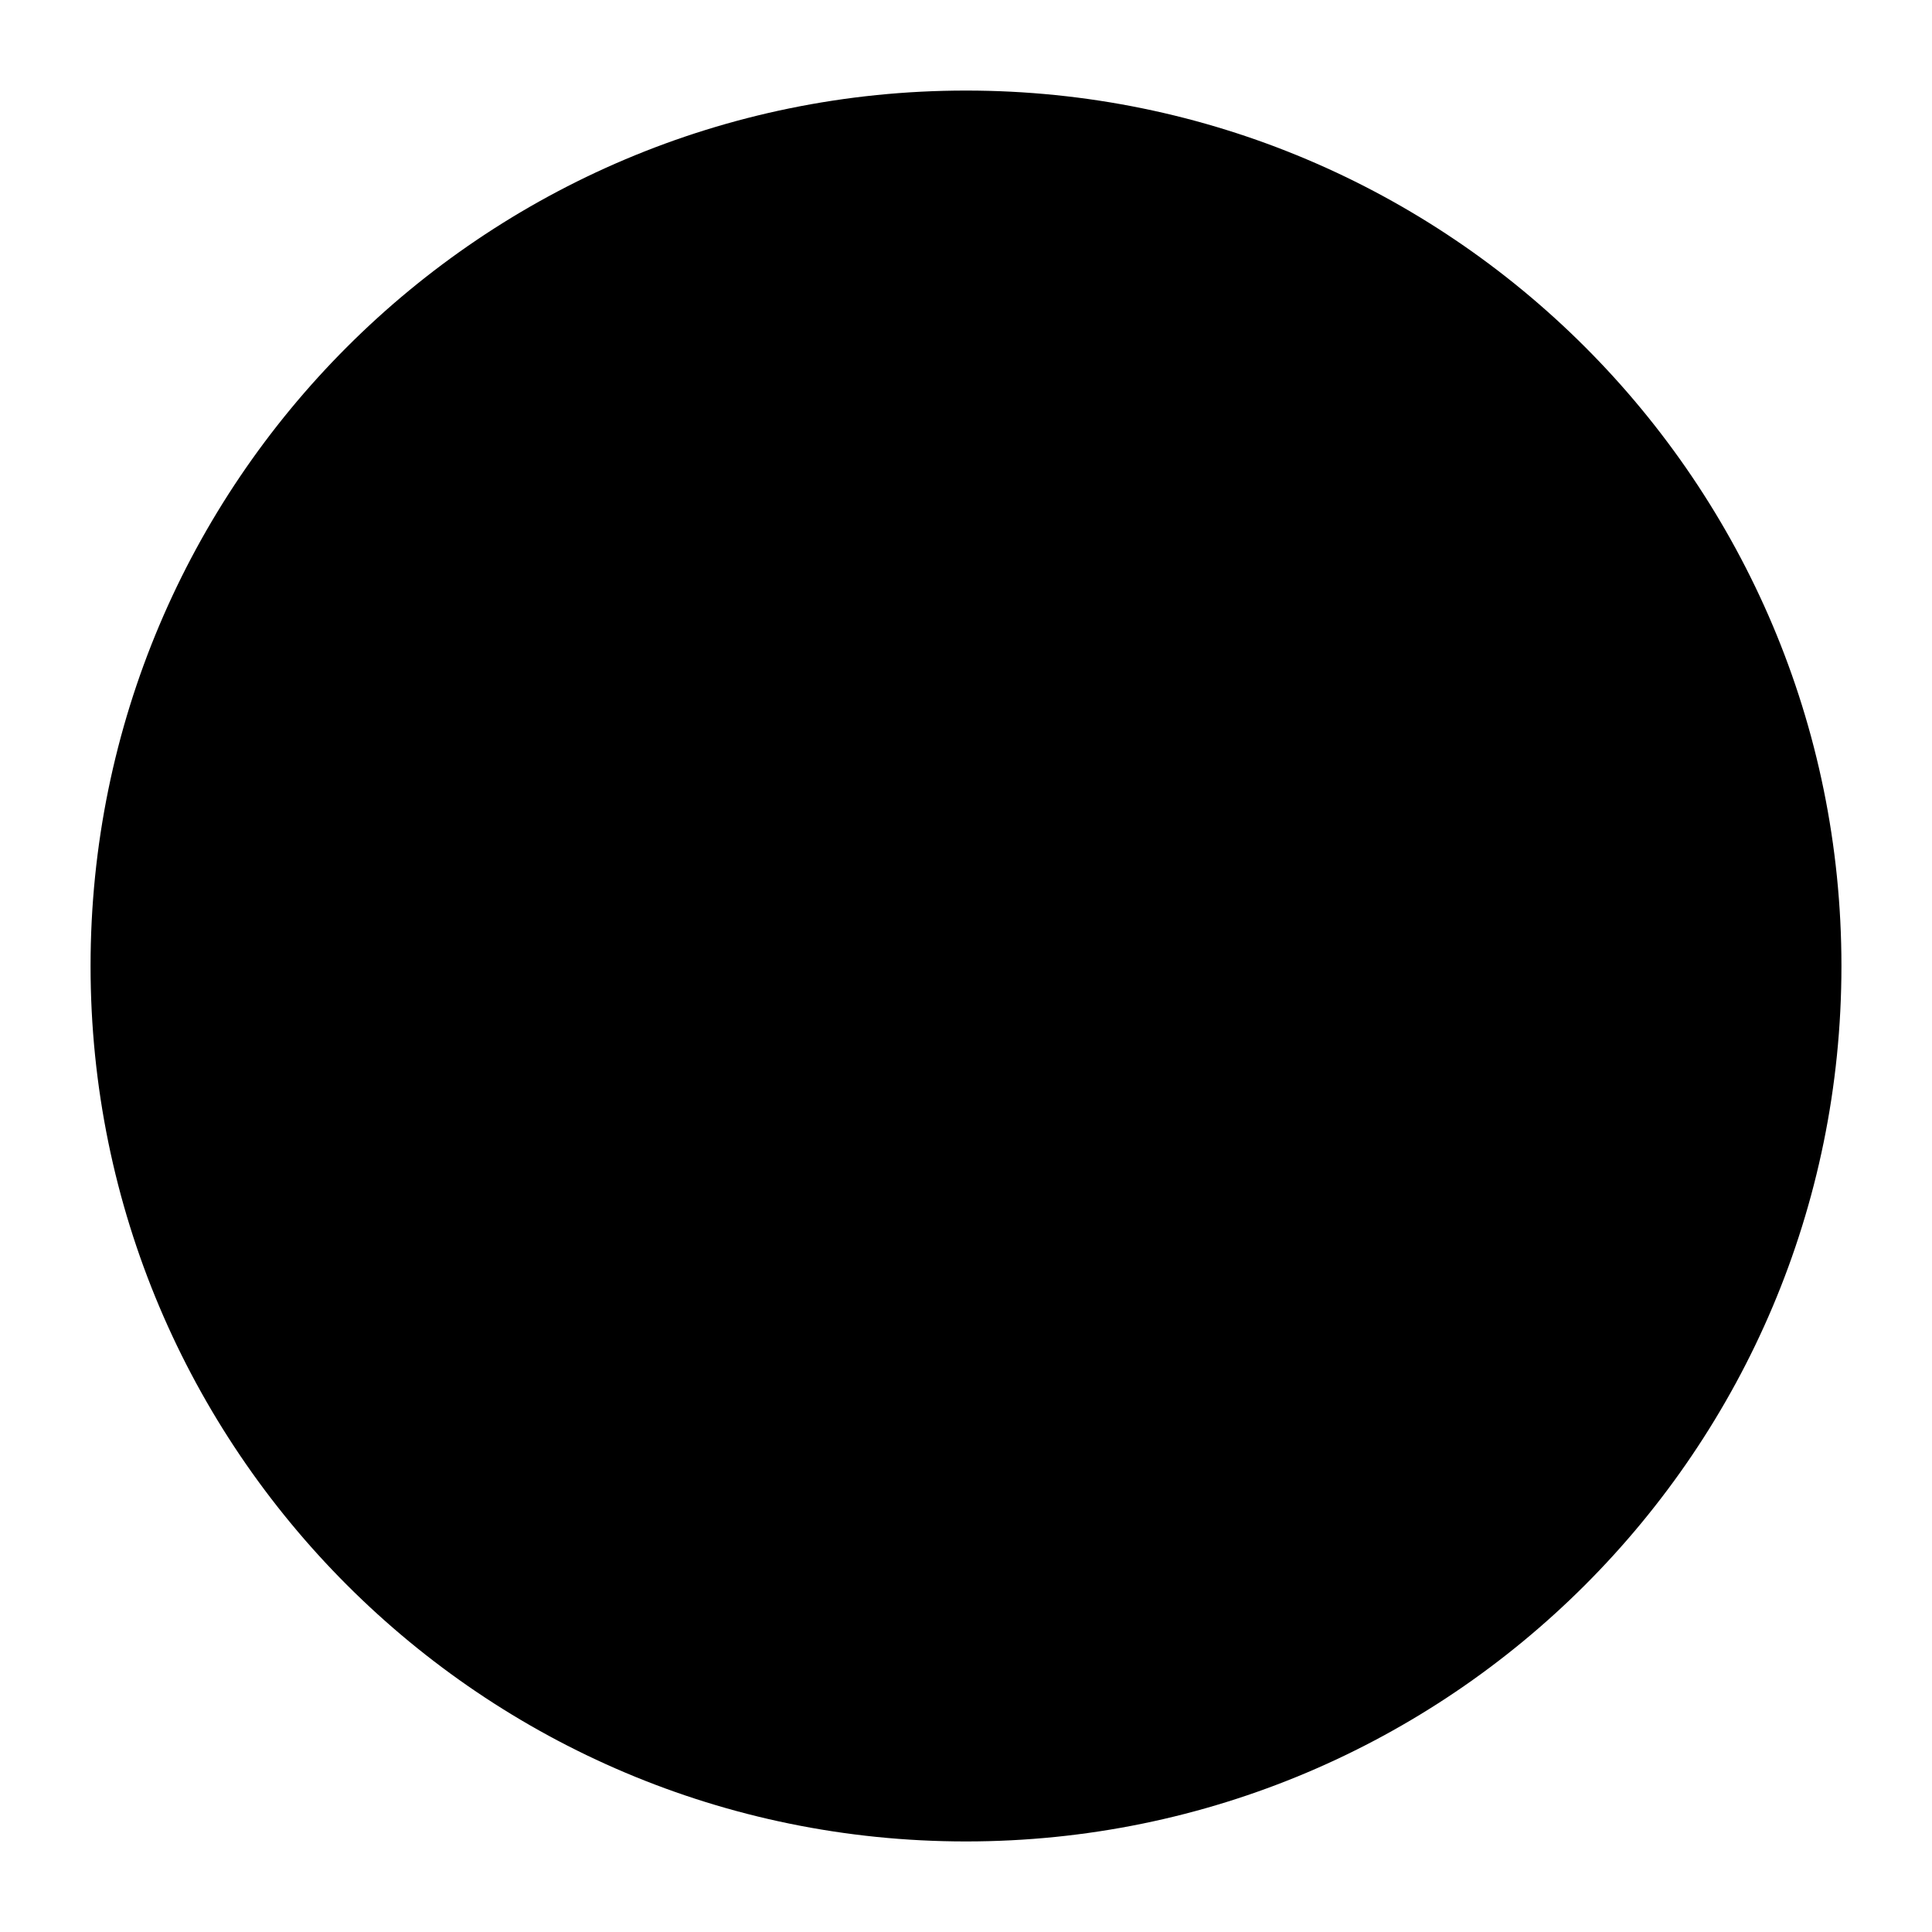
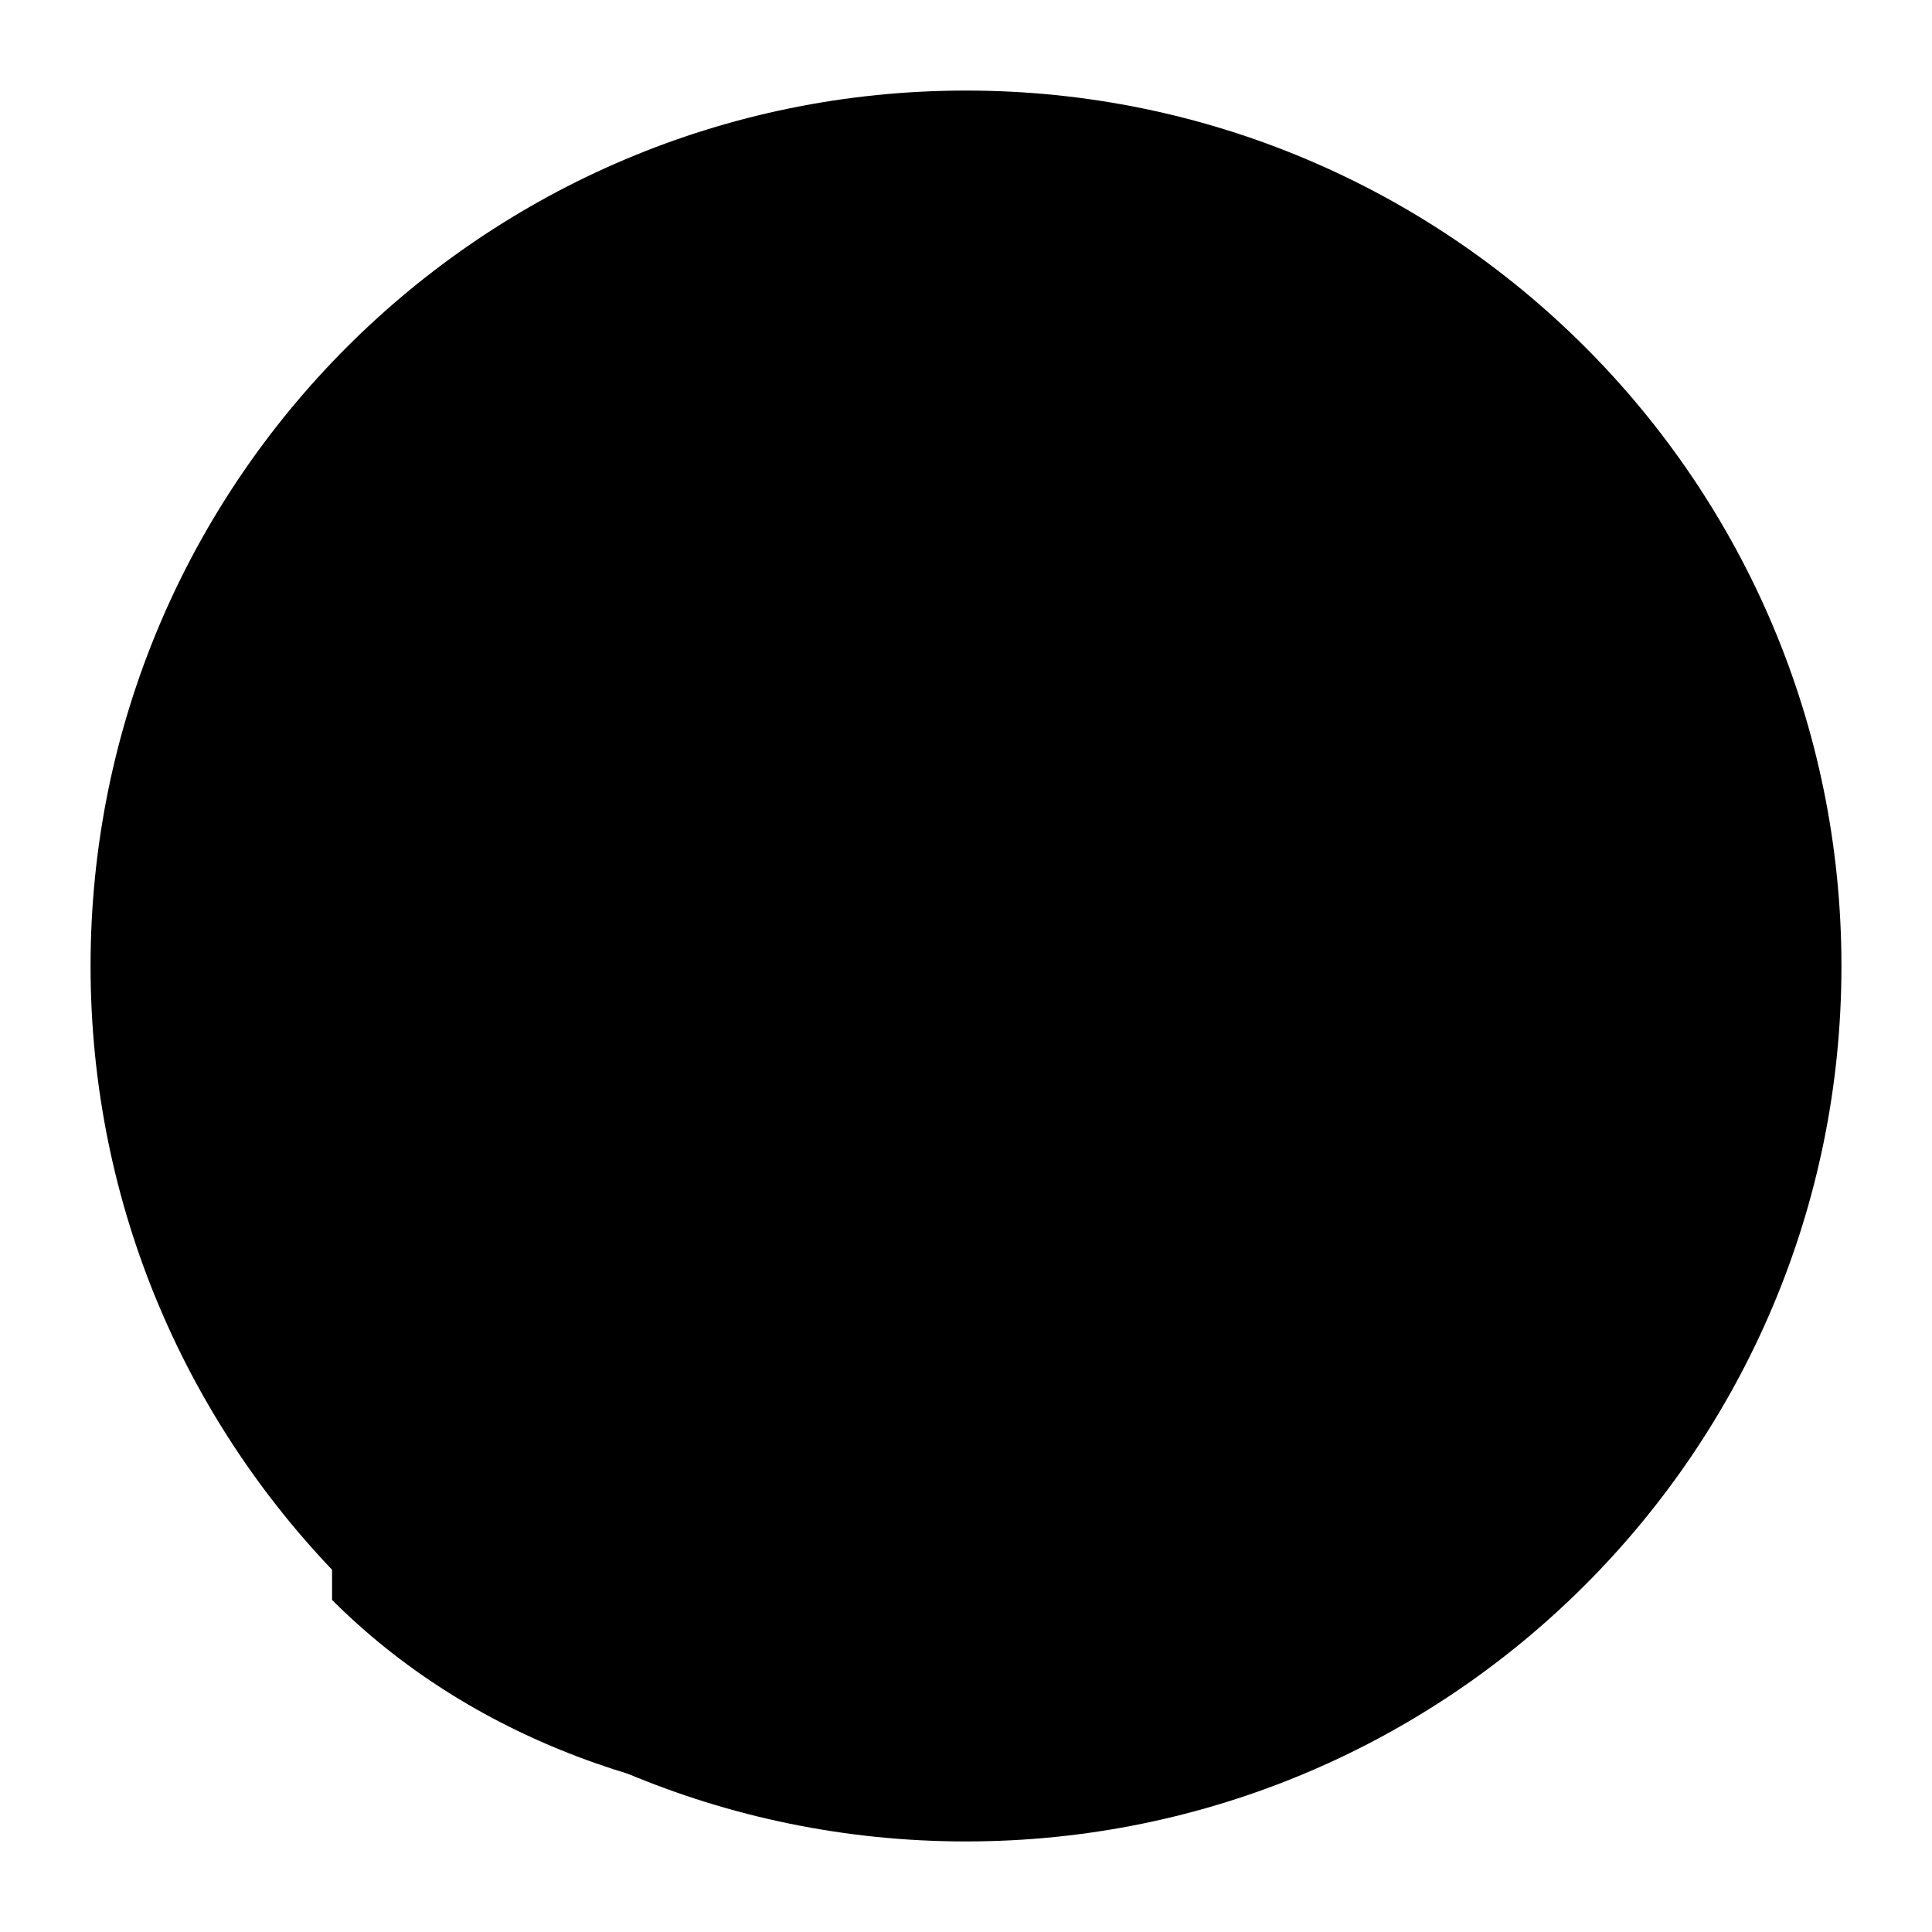
<svg xmlns="http://www.w3.org/2000/svg" viewBox="0 0 128 128" role="img" aria-labelledby="title desc">
  <style>
-     .bg { fill: oklch(0.54 0.122 248); }
-     .gate { fill: none; stroke: oklch(1 0 0); stroke-width: 8; stroke-linecap: round; stroke-linejoin: round; }
-     .flow { fill: none; stroke: oklch(0.86 0.08 190); stroke-width: 7; stroke-linecap: round; }
-     .deep { fill: none; stroke: oklch(0.26 0.095 252); stroke-width: 7; stroke-linecap: round; }
+     .basin { fill: oklch(0.31 0.105 252); }
+     .rim { fill: none; stroke: oklch(0.66 0.145 188); stroke-width: 5; }
+     .cut { fill: oklch(0.54 0.122 248); }
+     .water { fill: none; stroke: oklch(0.91 0.04 188); stroke-width: 8; stroke-linecap: round; stroke-linejoin: round; }
+     .gate { fill: none; stroke: oklch(1 0 0); stroke-width: 7; stroke-linecap: round; stroke-linejoin: round; }
+     .node { fill: oklch(0.91 0.04 188); }
  </style>
-   <circle class="bg" cx="64" cy="64" r="58" />
-   <path class="gate" d="M35 34h58M42 34v32c0 17 10 28 22 28s22-11 22-28V34" />
-   <path class="flow" d="M30 68c11-8 20-8 31 0s20 8 31 0" />
-   <path class="deep" d="M37 86c9-6 17-6 26 0s17 6 26 0" />
+   <circle class="basin" cx="64" cy="64" r="58" />
+   <circle class="rim" cx="64" cy="64" r="52" />
+   <path class="cut" d="M22 82c13-10 23-12 35-6 14 7 25 6 49-14v36c-13 14-29 22-47 22-15 0-28-5-37-14Z" />
+   <path class="water" d="M31 80c12-8 22-9 33-3 13 7 23 5 34-6" />
+   <path class="water" d="M40 97c9-5 17-6 26-1 10 5 19 4 27-3" opacity="0.72" />
+   <path class="gate" d="M35 33h58M42 33v33M64 33v43M86 33v28" />
+   <path class="gate" d="M42 66c7 6 14 9 22 10s15-3 22-15" opacity="0.86" />
+   <circle class="node" cx="42" cy="66" r="4" />
+   <circle class="node" cx="64" cy="76" r="4" />
+   <circle class="node" cx="86" cy="61" r="4" />
</svg>
